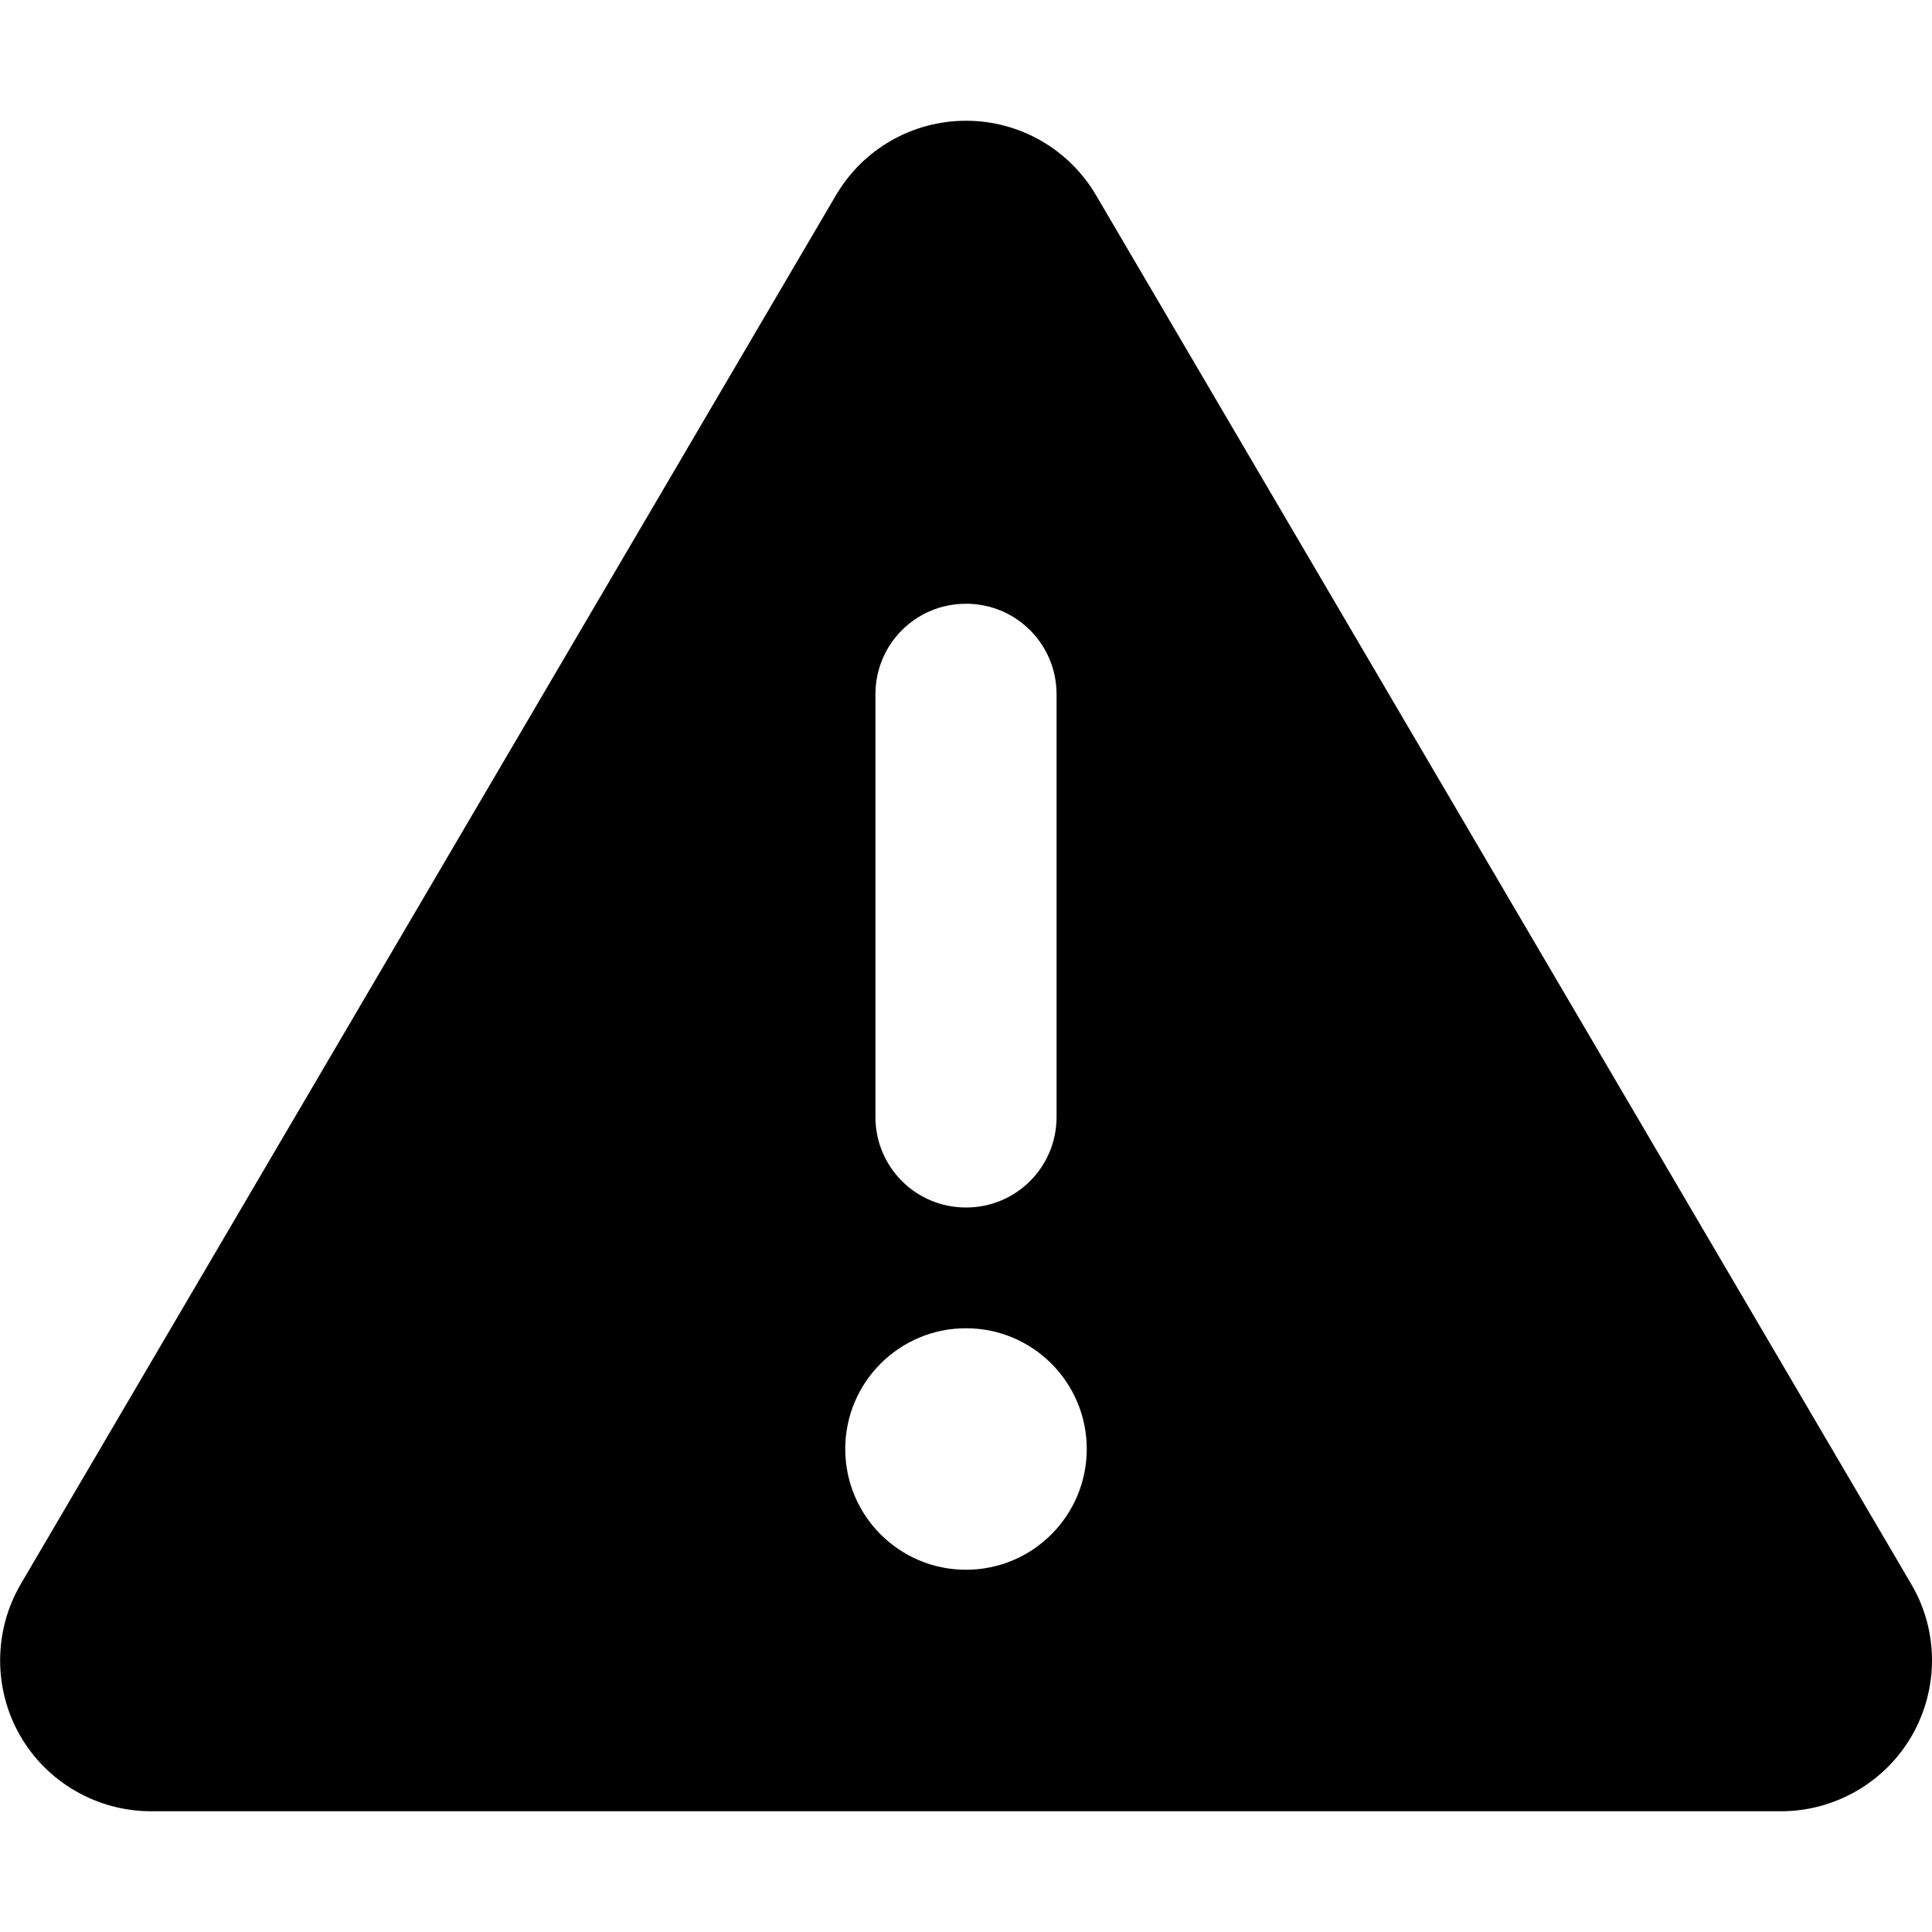
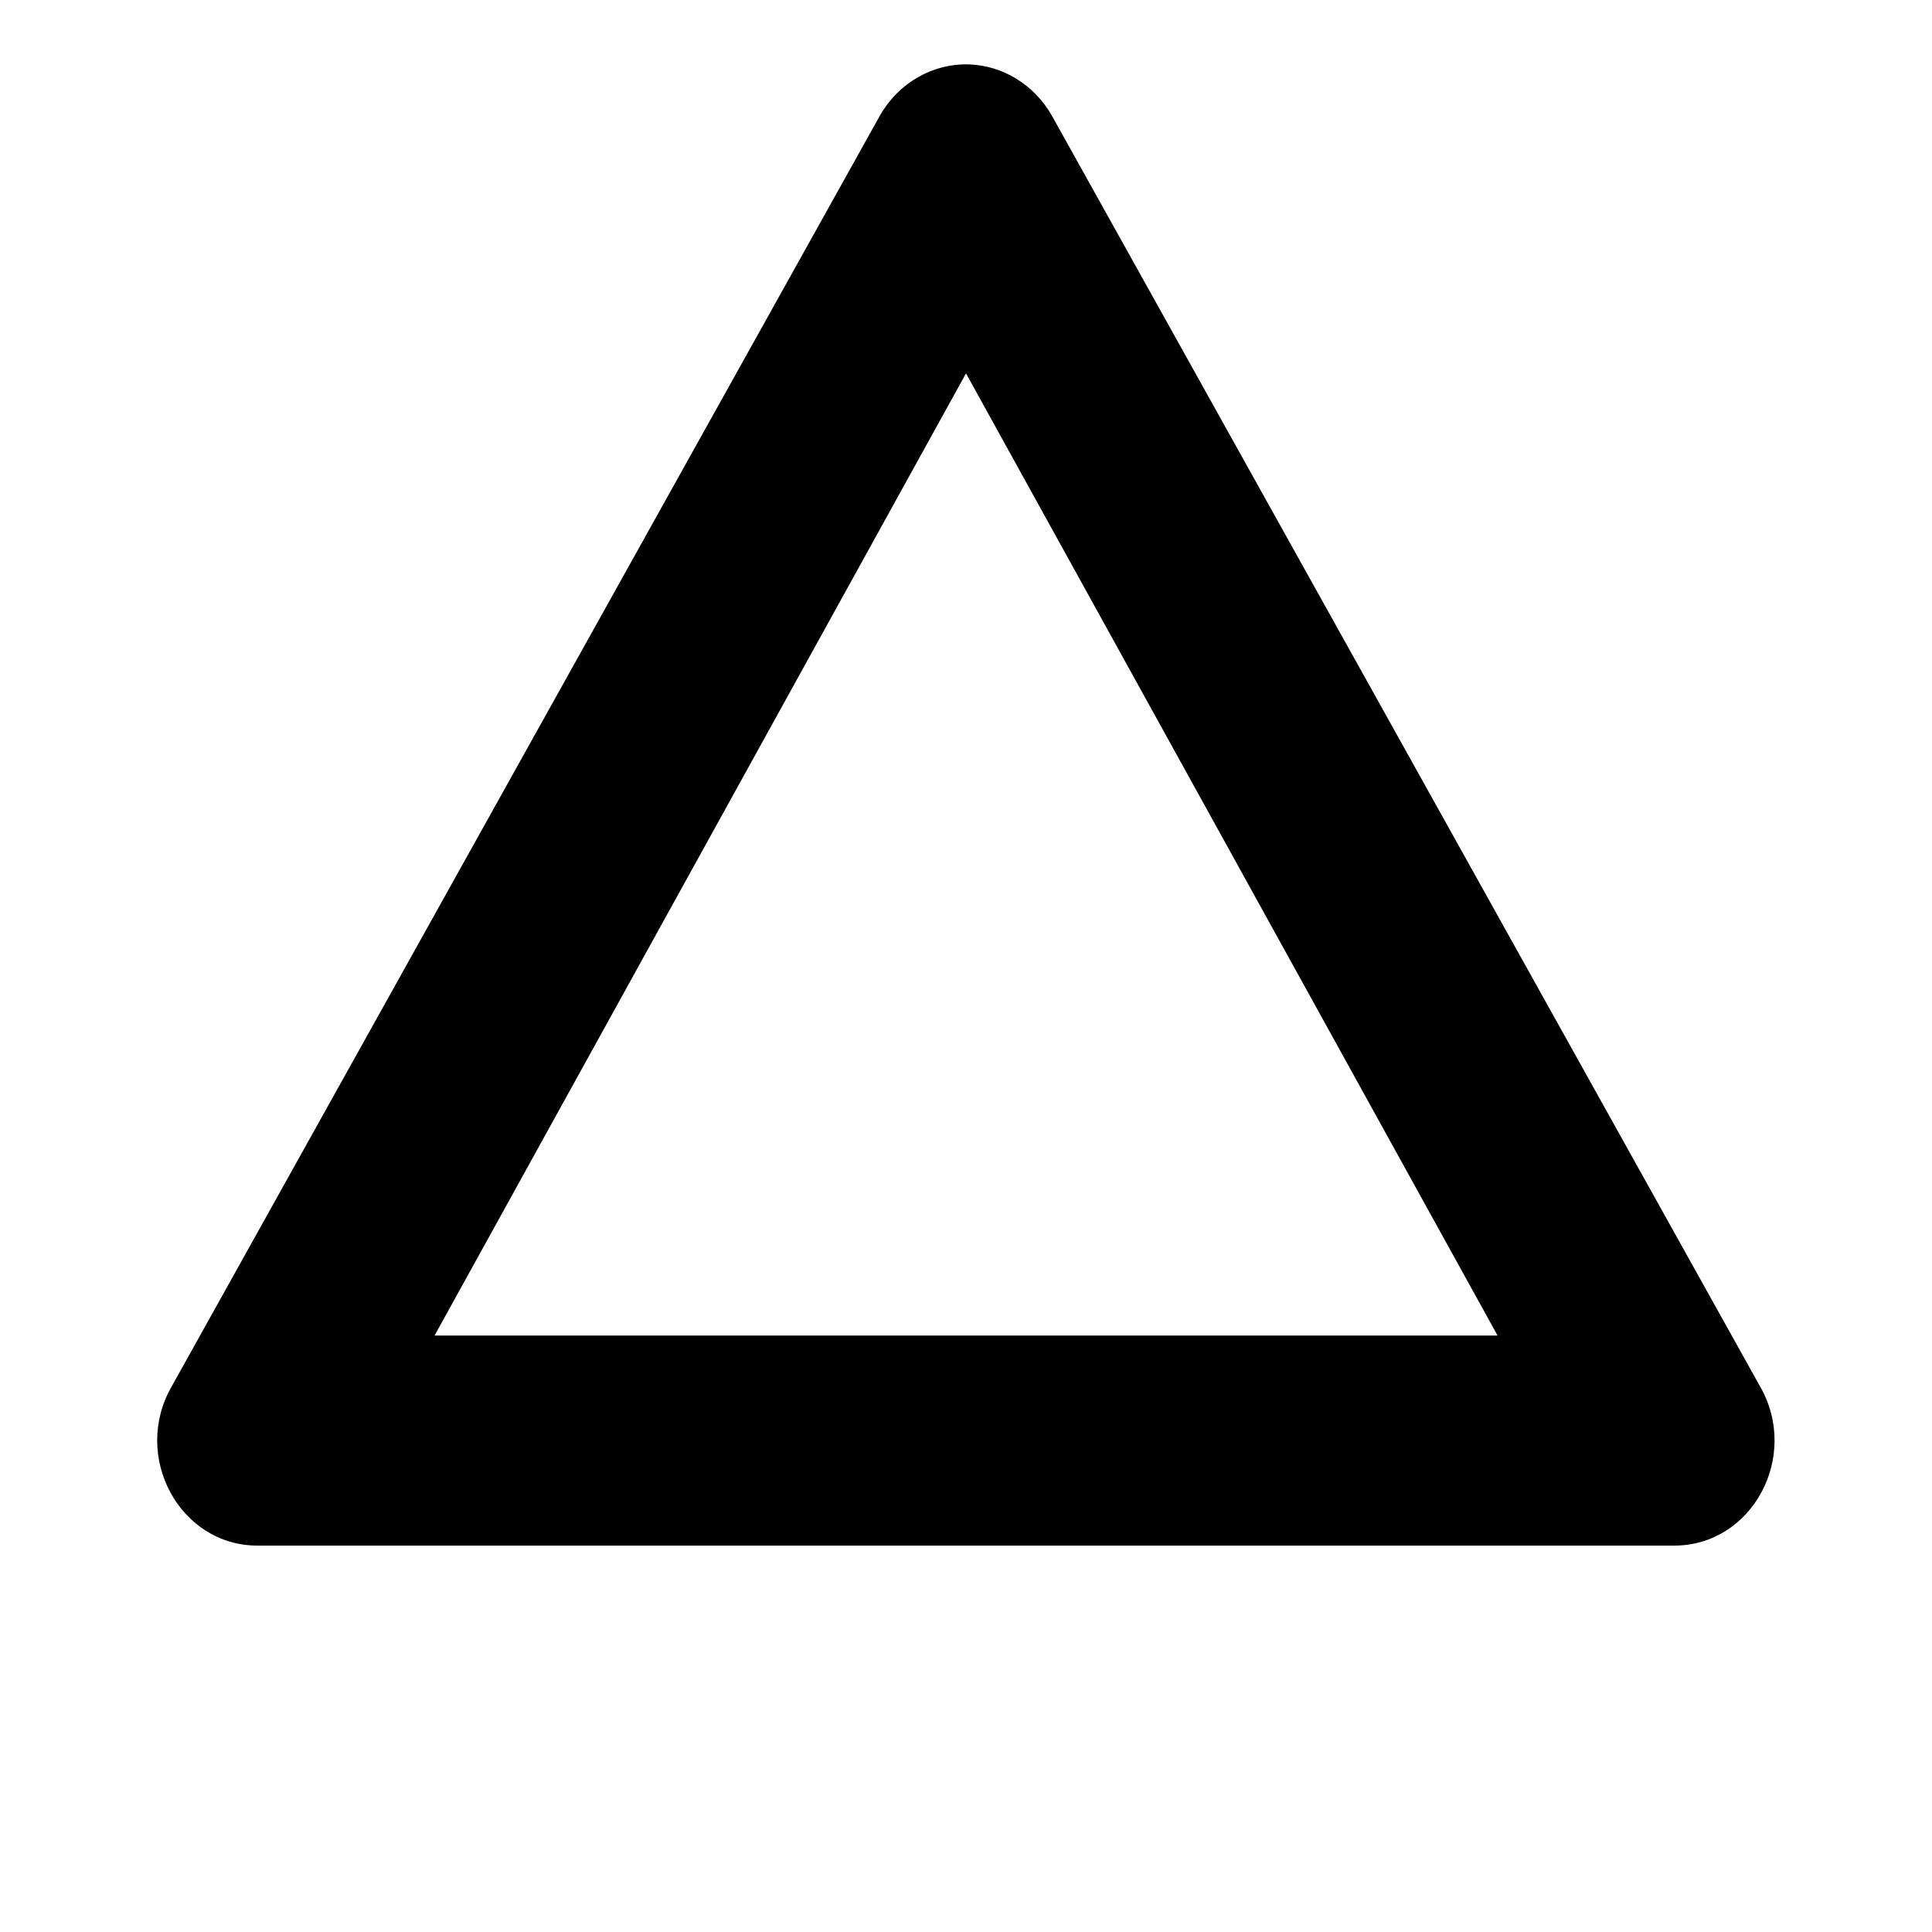
- <svg xmlns="http://www.w3.org/2000/svg" viewBox="0 0 512 512">
-   <path d="M256 32c14.2 0 27.3 7.5 34.5 19.8l216 368c7.3 12.4 7.3 27.7 .2 40.1S486.3 480 472 480L40 480c-14.3 0-27.6-7.7-34.7-20.1s-7-27.8 .2-40.1l216-368C228.7 39.5 241.8 32 256 32zm0 128c-13.3 0-24 10.7-24 24l0 112c0 13.3 10.7 24 24 24s24-10.7 24-24l0-112c0-13.3-10.7-24-24-24zm32 224a32 32 0 1 0 -64 0 32 32 0 1 0 64 0z" />
+ <svg xmlns="http://www.w3.org/2000/svg" height="15" viewBox="0 0 15 15" width="15" id="triangle-stroked">
+   <path d="m7.524.5c-.281-.009-.546.142-.691.395l-5.5 9.869c-.312.543.061 1.236.666 1.236h11c.605-0.0.978-.692.666-1.236l-5.5-9.869c-.136-.237-.378-.386-.642-.395zm-.024 2.399 4.127 7.47h-8.253z" />
</svg>
